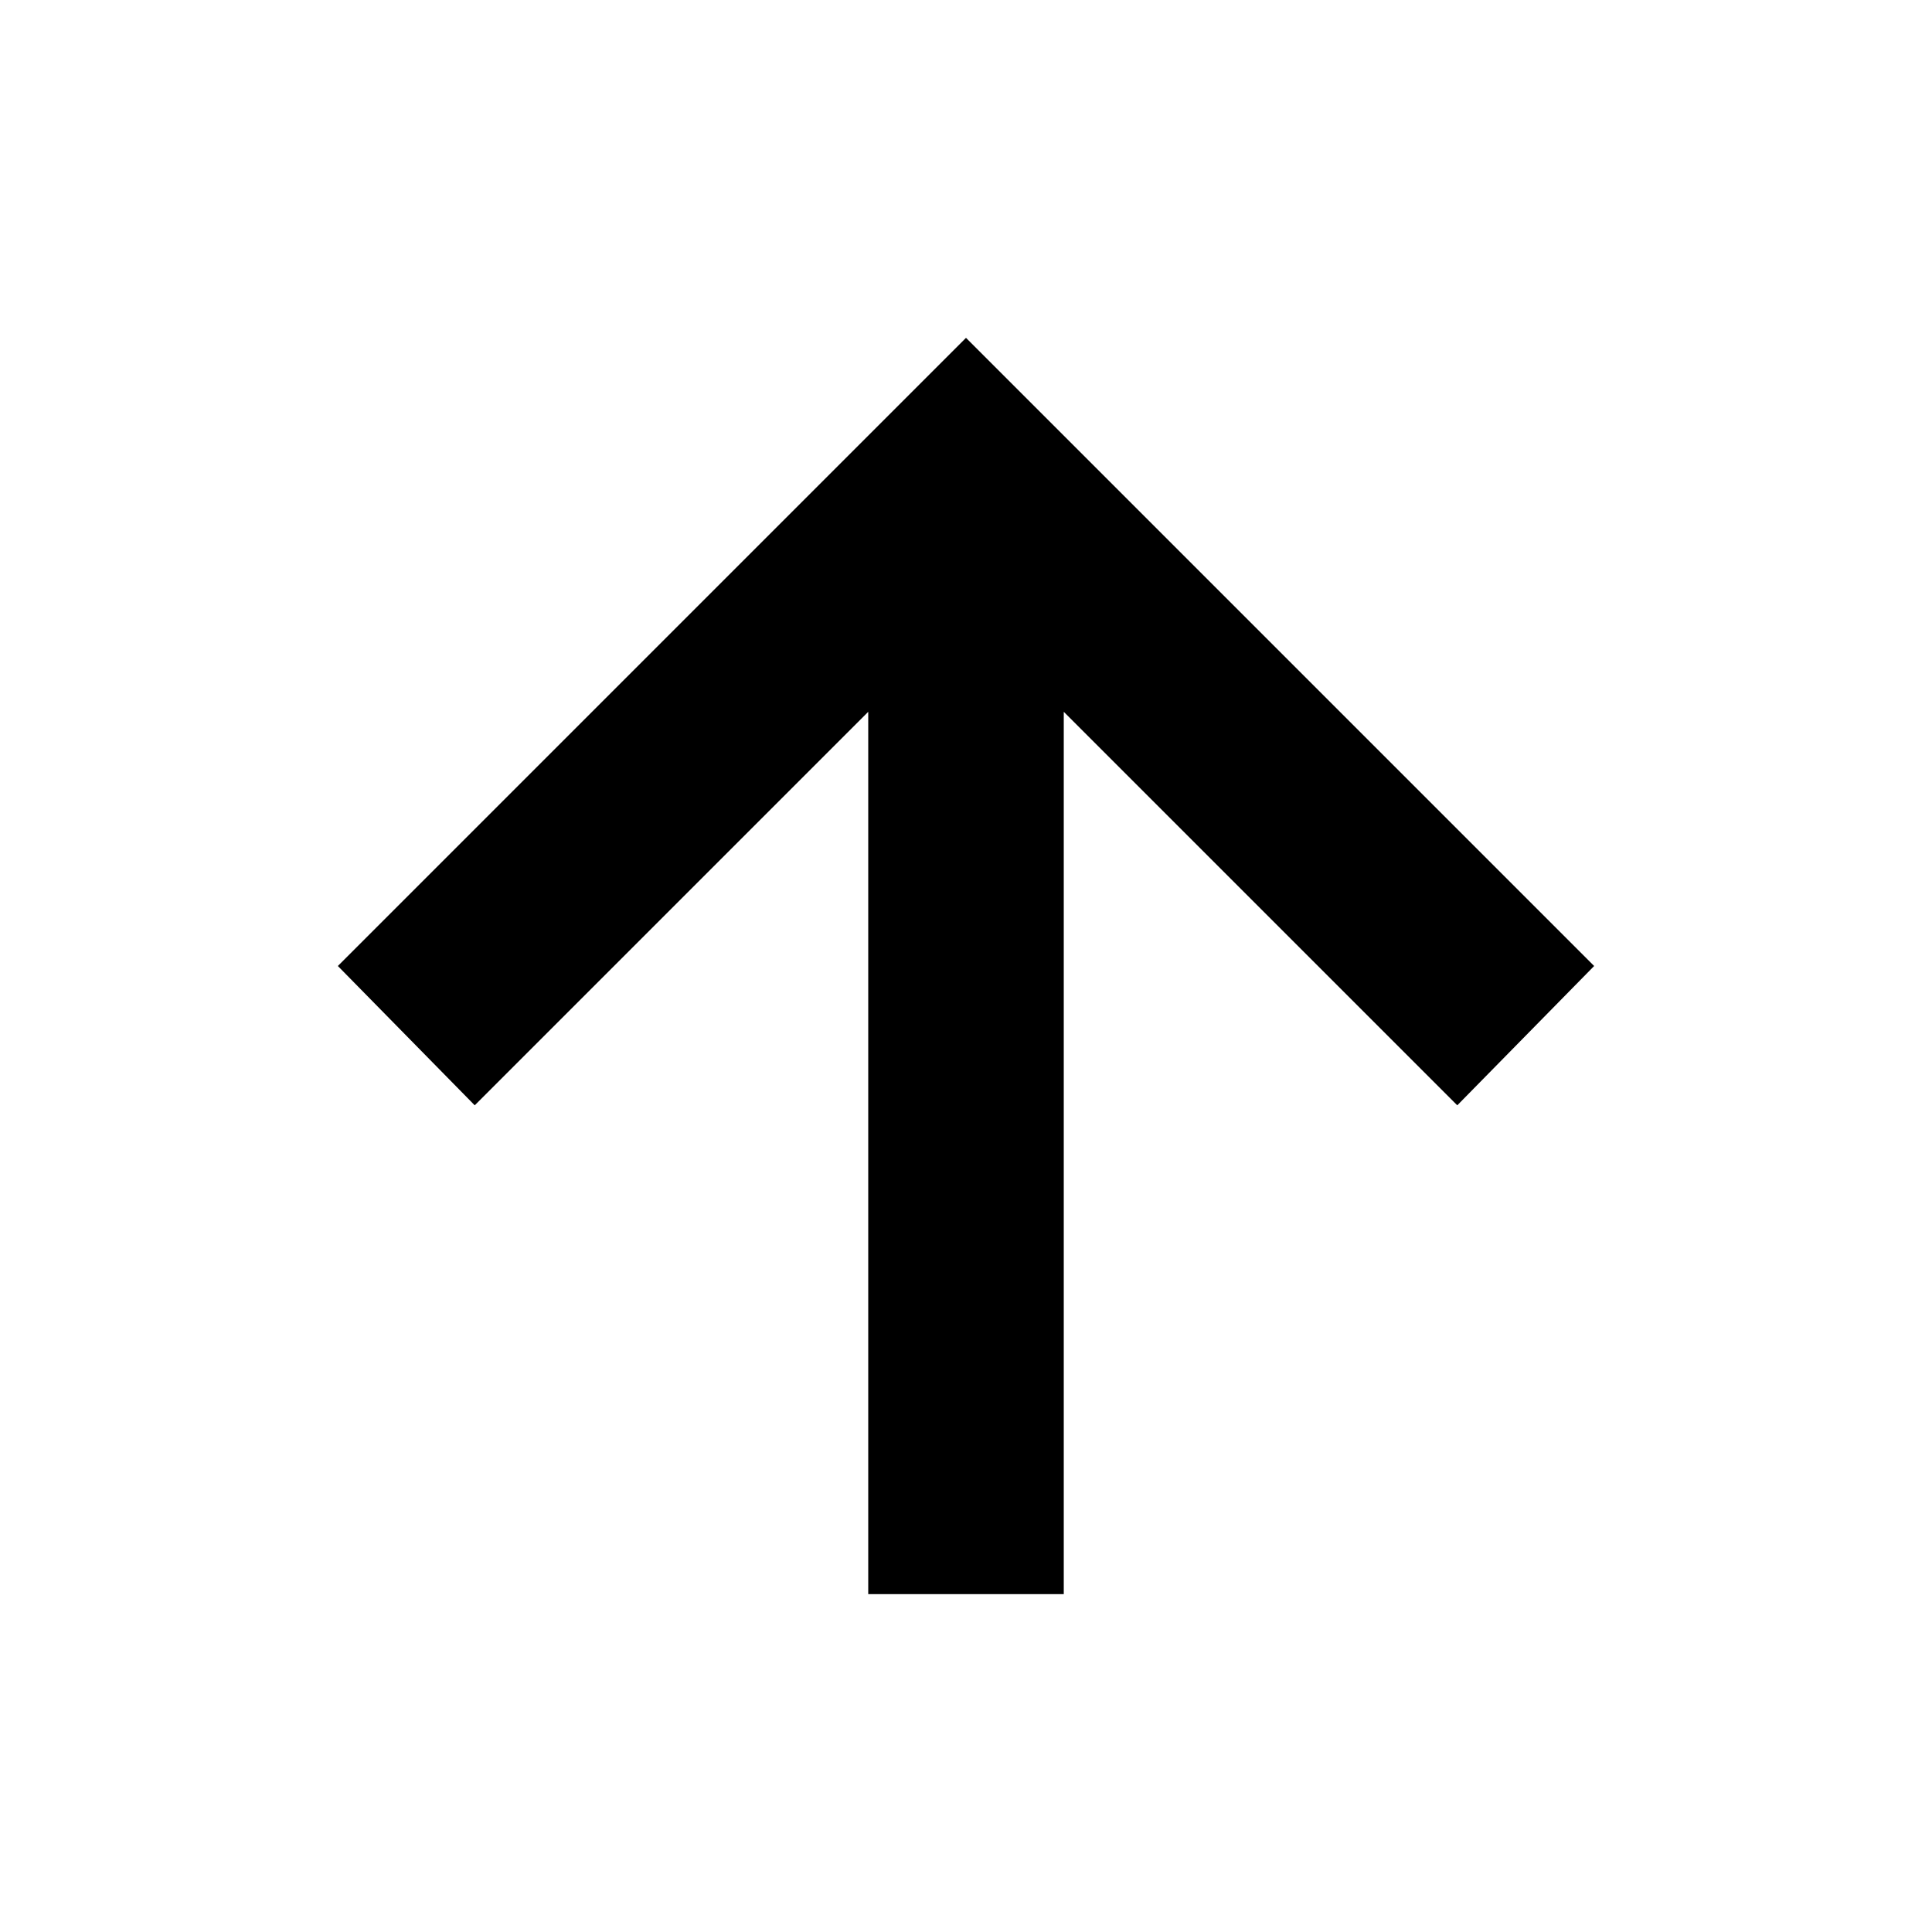
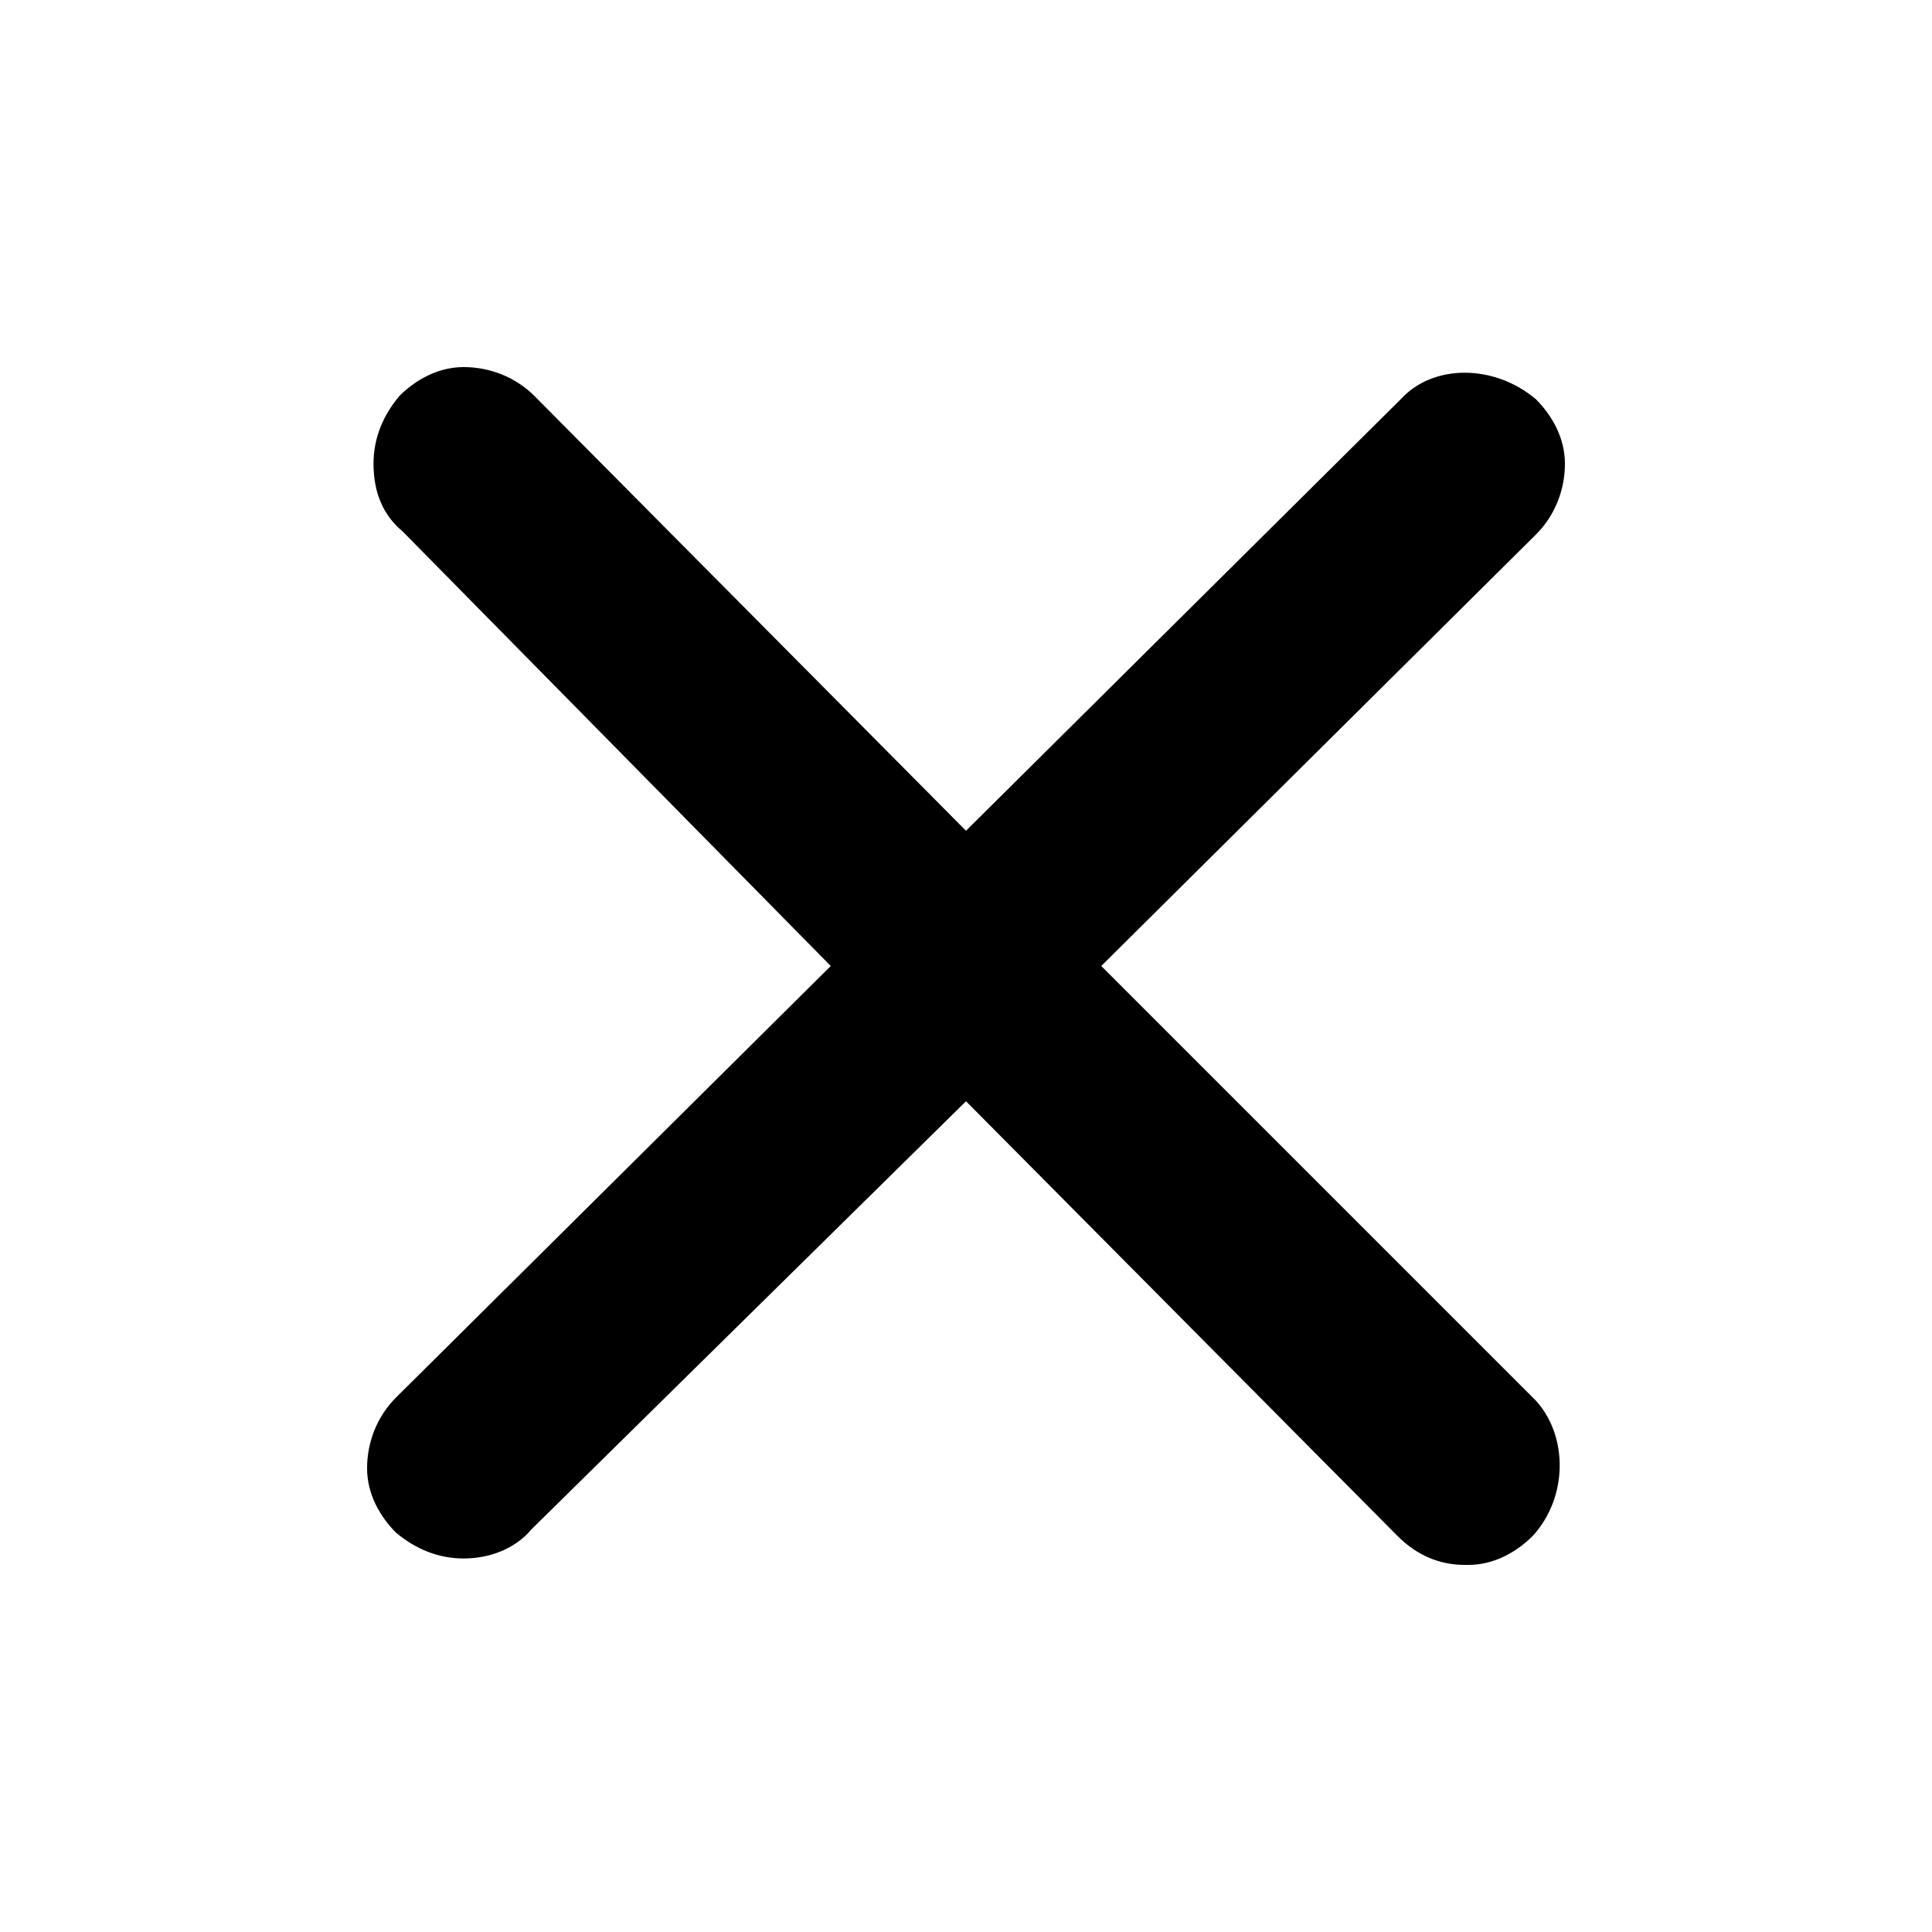
- <svg xmlns="http://www.w3.org/2000/svg" version="1.1" x="0px" y="0px" viewBox="0 0 51.4 51.4" xml:space="preserve" id="svg2" width="51.4" height="51.4">
-   <defs id="defs8" />
-   <polygon points="75.7,50 50,24.3 24.3,50 29.9,55.7 46,39.6 46,75.7 54,75.7 54,39.6 70.1,55.7 " id="polygon4" transform="matrix(0.65025,0,0,0.65025,-6.8125,-6.8125)" />
+ <svg xmlns="http://www.w3.org/2000/svg" version="1.1" x="0px" y="0px" viewBox="0 0 60 60" style="enable-background:new 0 0 60 60;" xml:space="preserve">
+   <path d="M34.2,30l13.5-13.4c0.6-0.6,0.9-1.4,0.9-2.2c0-0.8-0.4-1.5-0.9-2c-1.3-1.1-3.2-1.1-4.2,0L30,25.8L16.6,12.3  c-0.6-0.6-1.4-0.9-2.2-0.9c-0.8,0-1.5,0.4-2,0.9c-0.5,0.6-0.8,1.3-0.8,2.1c0,0.9,0.3,1.6,0.9,2.1L25.8,30L12.3,43.4  c-0.6,0.6-0.9,1.4-0.9,2.2c0,0.8,0.4,1.5,0.9,2c0.6,0.5,1.3,0.8,2.1,0.8c0.8,0,1.6-0.3,2.1-0.9L30,34.2l13.4,13.5  c0.6,0.6,1.3,0.9,2.1,0.9c0,0,0.1,0,0.1,0c0.8,0,1.5-0.4,2-0.9c1.1-1.2,1.1-3.1,0.1-4.2L34.2,30z" />
</svg>
